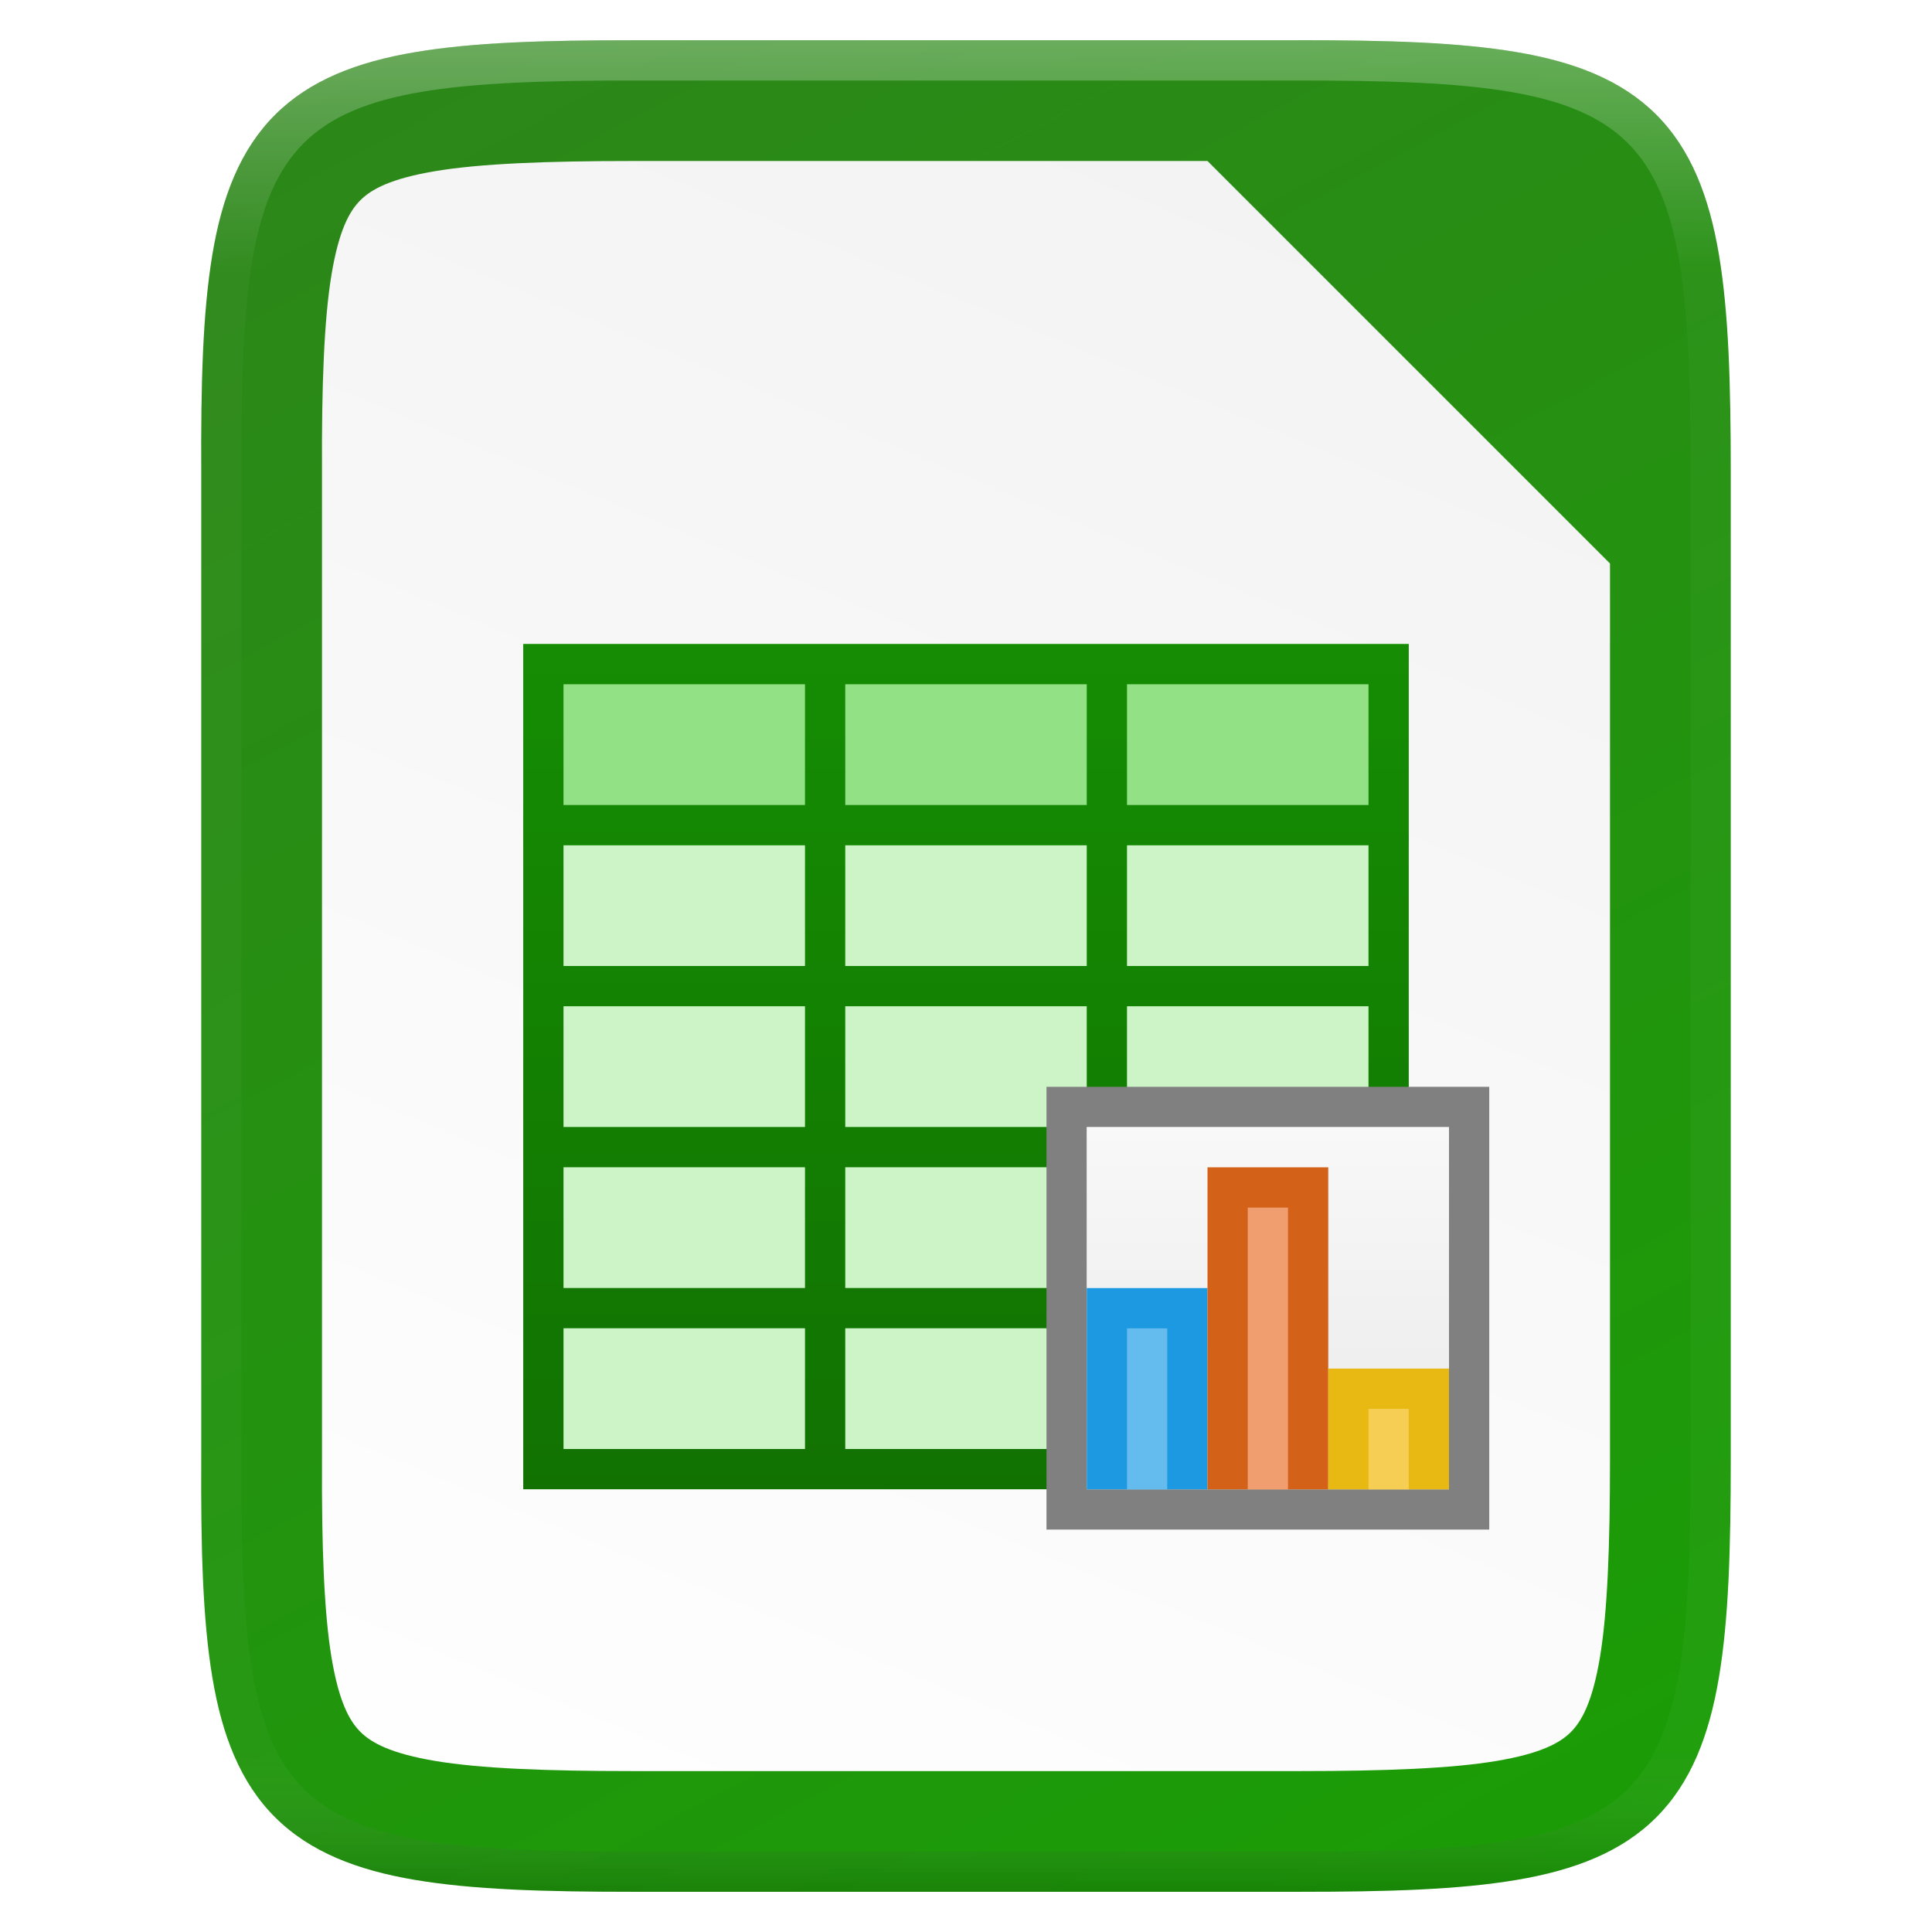
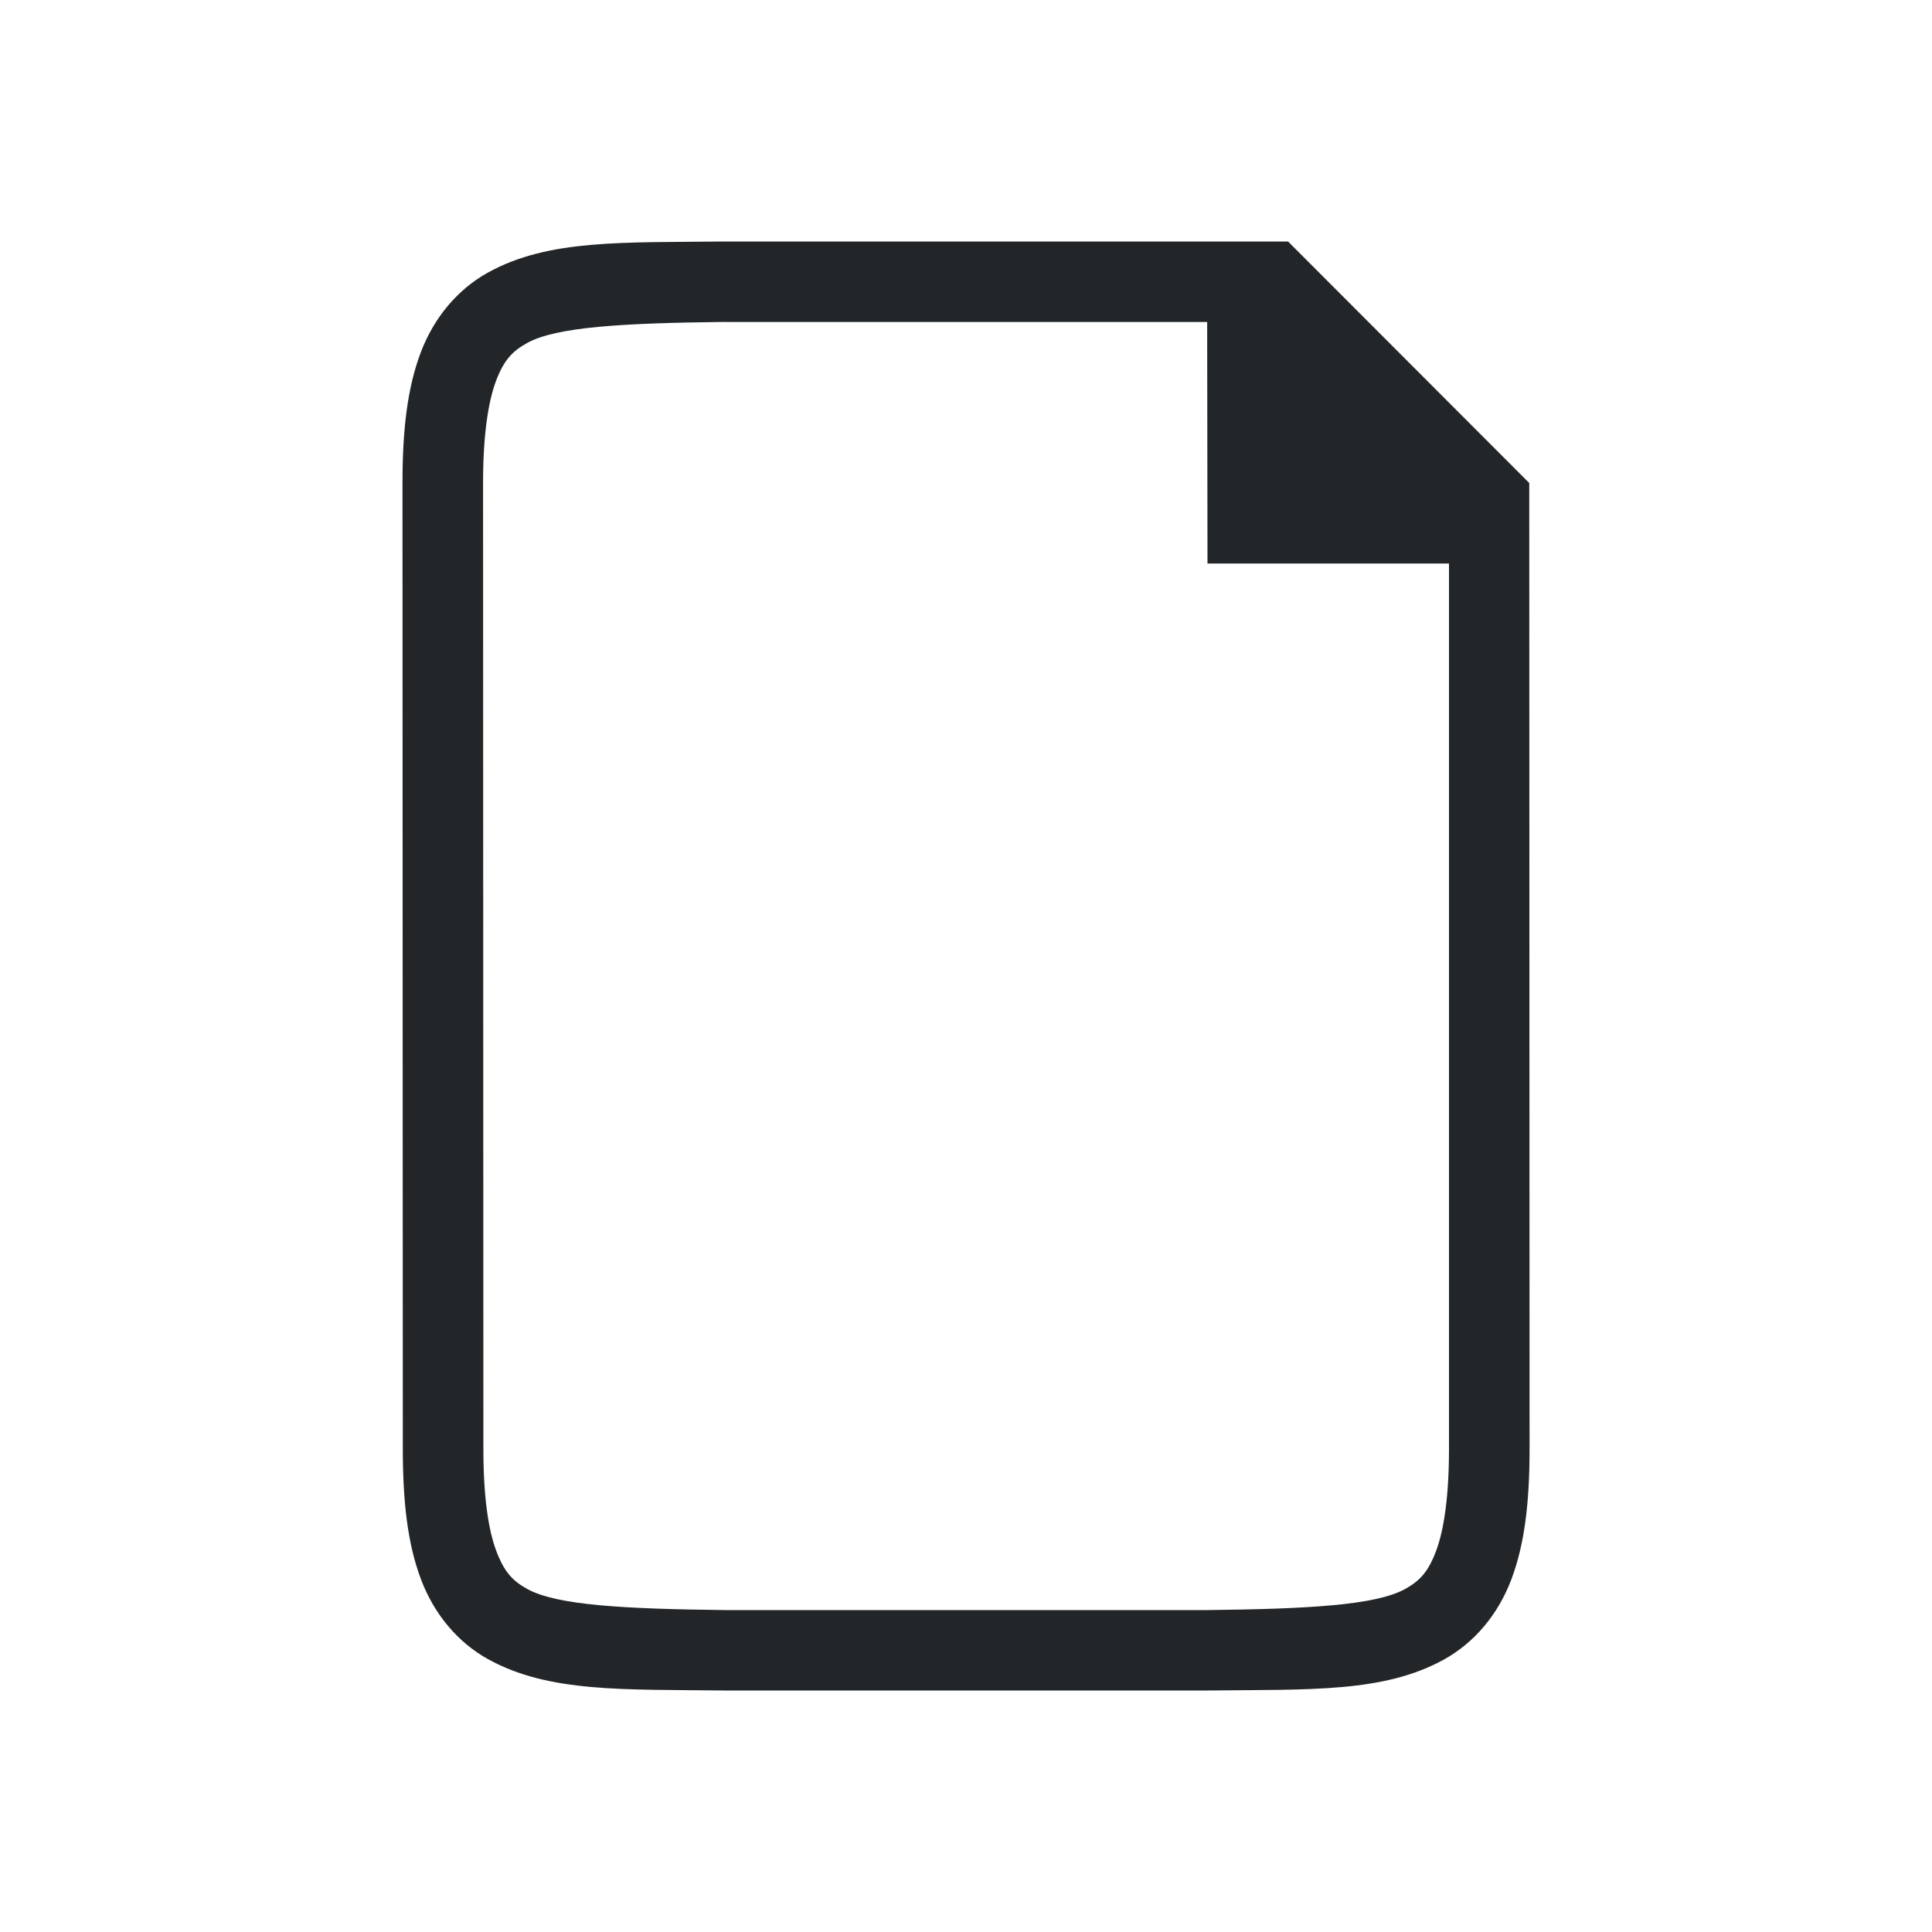
- <svg xmlns="http://www.w3.org/2000/svg" xmlns:ns1="http://www.openswatchbook.org/uri/2009/osb" xmlns:xlink="http://www.w3.org/1999/xlink" height="24" id="svg7384" version="1.1" width="24">
+ <svg xmlns="http://www.w3.org/2000/svg" xmlns:ns1="http://www.openswatchbook.org/uri/2009/osb" height="24" id="svg7384" version="1.1" width="24">
  <defs id="defs7386">
    <linearGradient id="linearGradient5606" ns1:paint="solid">
      <stop id="stop5608" offset="0" style="stop-color:#000000;stop-opacity:1;" />
    </linearGradient>
    <linearGradient id="linearGradient4526" ns1:paint="solid">
      <stop id="stop4528" offset="0" style="stop-color:#ffffff;stop-opacity:1;" />
    </linearGradient>
    <linearGradient id="linearGradient3600-4" ns1:paint="gradient">
      <stop id="stop3602-7" offset="0" style="stop-color:#f4f4f4;stop-opacity:1" />
      <stop id="stop3604-6" offset="1" style="stop-color:#dbdbdb;stop-opacity:1" />
    </linearGradient>
-     <linearGradient xlink:href="#linearGradient7723" id="linearGradient951" gradientUnits="userSpaceOnUse" gradientTransform="matrix(0,-0.1132812,-0.113278,0,70.87839,46.71186)" x1="512" y1="397.994" x2="-1.0000001e-06" y2="125.994" />
-     <linearGradient id="linearGradient7723">
-       <stop id="stop7721" style="stop-color:#2e851b;stop-opacity:1" offset="0" />
-       <stop id="stop7715" style="stop-color:#18a003;stop-opacity:1" offset="1" />
+     <linearGradient id="linearGradient9153">
+       <stop id="stop9155" style="stop-color:#0369a3;stop-opacity:1" offset="0" />
+       <stop id="stop9157" style="stop-color:#047fc6;stop-opacity:1" offset="1" />
    </linearGradient>
-     <linearGradient gradientTransform="translate(-308.6102,-65.28814)" xlink:href="#linearGradient4338" id="linearGradient1234" x1="352" y1="60" x2="332" y2="108" gradientUnits="userSpaceOnUse" />
-     <linearGradient id="linearGradient4338">
-       <stop style="stop-color:#f2f2f2;stop-opacity:1" offset="0" id="stop4340" />
-       <stop style="stop-color:#ffffff;stop-opacity:1" offset="1" id="stop4342" />
+     <linearGradient id="linearGradient9364">
+       <stop style="stop-color: rgb(99, 187, 238); stop-opacity: 1;" offset="0" id="stop9366" />
+       <stop style="stop-color: rgb(170, 220, 247); stop-opacity: 1;" offset="1" id="stop9368" />
    </linearGradient>
-     <linearGradient xlink:href="#linearGradient13214" id="linearGradient54094" gradientUnits="userSpaceOnUse" x1="476" y1="-867.138" x2="498" y2="-867.138" />
-     <linearGradient id="linearGradient13214">
-       <stop id="stop13216" style="stop-color:#18a303;stop-opacity:1" offset="0" />
-       <stop id="stop13218" style="stop-color:#106802;stop-opacity:1" offset="1" />
-     </linearGradient>
-     <linearGradient xlink:href="#linearGradient13214" id="linearGradient54092" gradientUnits="userSpaceOnUse" gradientTransform="translate(123,1753.64)" x1="475" y1="-895.638" x2="475" y2="-848.638" />
-     <linearGradient xlink:href="#linearGradient15606-6" id="linearGradient54096" gradientUnits="userSpaceOnUse" gradientTransform="matrix(1.5,0,0,1.80001,-231.5,510.715)" x1="481" y1="-759.638" x2="481" y2="-764.638" />
-     <linearGradient id="linearGradient15606-6">
-       <stop style="stop-color: rgb(255, 255, 255); stop-opacity: 0.588;" offset="0" id="stop15608-8" />
-       <stop style="stop-color: rgb(255, 255, 255); stop-opacity: 0.863;" offset="1" id="stop15610-7" />
-     </linearGradient>
-     <linearGradient gradientTransform="translate(-308.6087,-65.28814)" xlink:href="#linearGradient927-3-6" id="linearGradient925" x1="344" y1="61" x2="344" y2="107" gradientUnits="userSpaceOnUse" />
-     <linearGradient id="linearGradient927-3-6">
-       <stop style="stop-color:#ffffff;stop-opacity:1;" offset="0" id="stop923-3" />
-       <stop id="stop933-6" offset="0.125" style="stop-color:#ffffff;stop-opacity:0.098" />
-       <stop id="stop931-7" offset="0.925" style="stop-color:#ffffff;stop-opacity:0.098" />
-       <stop style="stop-color:#000000;stop-opacity:0.498" offset="1" id="stop925-5" />
+     <linearGradient id="linearGradient10292">
+       <stop id="stop10294" style="stop-color:#666666;stop-opacity:1" offset="0" />
+       <stop id="stop10296" style="stop-color:#333333;stop-opacity:1" offset="1" />
    </linearGradient>
  </defs>
  <g id="layer9" label="status" style="display:inline" transform="translate(-753.0002,135)" />
  <g id="layer2" style="display:inline" transform="translate(-512,-232)" />
  <g id="layer4" style="display:inline" transform="translate(-512,-232)" />
  <g id="g1812" style="display:inline" transform="translate(-512,-232)" />
  <g id="g6217" style="display:inline" transform="translate(-512,-232)" />
  <g id="layer3" style="display:inline" transform="translate(-512,-232)" />
  <g id="layer1" style="display:inline" transform="translate(-512,-232)" />
-   <g id="g921" transform="matrix(0.5,0,0,0.5,-5.694915,2.644068)">
-     <path id="path949" d="m 27.12,-4.288 c -2.223,0 -3.975,0.053 -5.414,0.295 -1.441,0.242 -2.619,0.695 -3.482,1.557 -0.864,0.862 -1.319,2.037 -1.559,3.479 -0.239,1.44 -0.286,3.194 -0.275,5.422 V 18.712 30.964 c -0.011,2.226 0.036,3.979 0.275,5.418 0.24,1.442 0.695,2.617 1.559,3.479 0.864,0.862 2.041,1.315 3.482,1.557 1.439,0.242 3.191,0.295 5.414,0.295 h 16.539 c 2.223,0 3.972,-0.053 5.408,-0.295 1.438,-0.242 2.614,-0.694 3.475,-1.557 0.861,-0.862 1.313,-2.038 1.555,-3.479 0.241,-1.439 0.293,-3.191 0.293,-5.418 V 18.712 6.46 c 0,-2.227 -0.052,-3.979 -0.293,-5.418 -0.242,-1.44 -0.694,-2.616 -1.555,-3.479 -0.861,-0.862 -2.037,-1.315 -3.475,-1.557 -1.436,-0.242 -3.185,-0.295 -5.408,-0.295 z" style="color:#000000;display:inline;overflow:visible;visibility:visible;fill:url(#linearGradient951);fill-opacity:1;fill-rule:nonzero;stroke:none;stroke-width:1;marker:none;enable-background:accumulate" />
-     <path id="path1224" d="m 27.12,-1.288 c -2.173,0 -3.806,0.065 -4.918,0.252 -1.103,0.185 -1.586,0.449 -1.859,0.723 -0.273,0.272 -0.534,0.748 -0.717,1.848 -0.184,1.11 -0.247,2.741 -0.236,4.916 v 0.006 12.256 12.258 0.006 c -0.011,2.174 0.052,3.805 0.236,4.914 0.183,1.1 0.444,1.575 0.717,1.848 0.274,0.273 0.756,0.537 1.859,0.723 1.112,0.187 2.744,0.252 4.918,0.252 h 16.539 c 2.174,0 3.804,-0.066 4.912,-0.252 1.1,-0.185 1.578,-0.448 1.848,-0.719 0.271,-0.272 0.536,-0.753 0.721,-1.855 0.186,-1.109 0.25,-2.743 0.25,-4.922 V 18.712 8.712 l -10,-10 z" style="color:#000000;font-style:normal;font-variant:normal;font-weight:normal;font-stretch:normal;font-size:medium;line-height:normal;font-family:sans-serif;font-variant-ligatures:normal;font-variant-position:normal;font-variant-caps:normal;font-variant-numeric:normal;font-variant-alternates:normal;font-feature-settings:normal;text-indent:0;text-align:start;text-decoration:none;text-decoration-line:none;text-decoration-style:solid;text-decoration-color:#000000;letter-spacing:normal;word-spacing:normal;text-transform:none;writing-mode:lr-tb;direction:ltr;text-orientation:mixed;dominant-baseline:auto;baseline-shift:baseline;text-anchor:start;white-space:normal;shape-padding:0;clip-rule:nonzero;display:inline;overflow:visible;visibility:visible;opacity:1;isolation:auto;mix-blend-mode:normal;color-interpolation:sRGB;color-interpolation-filters:linearRGB;solid-color:#000000;solid-opacity:1;vector-effect:none;fill:url(#linearGradient1234);fill-opacity:1;fill-rule:nonzero;stroke:none;stroke-width:5;stroke-linecap:butt;stroke-linejoin:miter;stroke-miterlimit:4;stroke-dasharray:none;stroke-dashoffset:0;stroke-opacity:1;marker:none;color-rendering:auto;image-rendering:auto;shape-rendering:auto;text-rendering:auto;enable-background:accumulate" />
-     <g transform="translate(-451.6102,888.3518)" id="g14167" style="display:inline;enable-background:new">
-       <rect y="-877.638" x="476" height="21" width="22" id="rect15558" style="display:inline;overflow:visible;visibility:visible;fill:#ccf4c6;fill-opacity:1;fill-rule:nonzero;stroke:none;stroke-width:1;marker:none" />
-       <rect style="display:inline;overflow:visible;visibility:visible;fill:#92e285;fill-opacity:1;fill-rule:nonzero;stroke:none;stroke-width:1;marker:none" id="rect7584" width="22" height="5" x="476" y="-877.638" />
-       <g style="display:inline;fill:url(#linearGradient54094)" id="g7722-2" transform="translate(0,7.8418e-5)">
-         <path style="display:inline;overflow:visible;visibility:visible;fill:url(#linearGradient54092);fill-opacity:1;fill-rule:nonzero;stroke:none;stroke-width:1;marker:none" d="m 599,876 v 1 3 1 3 1 3 1 3 1 4 h 1 20 1 v -1 -3 -1 -3 -1 -3 -1 -3 -1 -3 -1 h -1 z m 1,1 h 6 v 3 h -6 z m 7,0 h 6 v 3 h -6 z m 7,0 h 6 v 3 h -6 z m -14,4 h 6 v 3 h -6 z m 7,0 h 6 v 3 h -6 z m 7,0 h 6 v 3 h -6 z m -14,4 h 6 v 3 h -6 z m 7,0 h 6 v 3 h -6 z m 7,0 h 6 v 3 h -6 z m -14,4 h 6 v 3 h -6 z m 7,0 h 6 v 3 h -6 z m 7,0 h 6 v 3 h -6 z m -14,4 h 6 v 3 h -6 z m 7,0 h 6 v 3 h -6 z m 7,0 h 6 v 3 h -6 z" transform="translate(-123,-1753.64)" id="rect7724-8" />
-       </g>
-       <rect y="-866.638" x="489" height="11" width="11" id="rect7634" style="display:inline;overflow:visible;visibility:visible;fill:#808080;fill-opacity:1;fill-rule:nonzero;stroke:none;stroke-width:1;marker:none" />
-       <rect y="-865.638" x="490" height="9" width="9" id="rect7636" style="display:inline;overflow:visible;visibility:visible;fill:#cccccc;fill-opacity:1;fill-rule:nonzero;stroke:none;stroke-width:1;marker:none" />
-       <rect style="display:inline;overflow:visible;visibility:visible;fill:url(#linearGradient54096);fill-opacity:1;fill-rule:nonzero;stroke:none;stroke-width:1;marker:none" id="rect7638" width="9" height="9" x="490" y="-865.638" />
-       <rect y="-861.638" x="490" height="5" width="3" id="rect7640" style="display:inline;overflow:visible;visibility:visible;fill:#1c99e0;fill-opacity:1;fill-rule:nonzero;stroke:none;stroke-width:1;marker:none" />
-       <rect style="display:inline;overflow:visible;visibility:visible;fill:#d36118;fill-opacity:1;fill-rule:nonzero;stroke:none;stroke-width:1;marker:none" id="rect7642" width="3" height="8" x="493" y="-864.638" />
-       <rect y="-859.638" x="496" height="3" width="3" id="rect7644" style="display:inline;overflow:visible;visibility:visible;fill:#e9b913;fill-opacity:1;fill-rule:nonzero;stroke:none;stroke-width:1;marker:none" />
-       <rect style="display:inline;overflow:visible;visibility:visible;fill:#63bbee;fill-opacity:1;fill-rule:nonzero;stroke:none;stroke-width:1;marker:none" id="rect7646" width="1" height="4" x="491" y="-860.638" />
-       <rect y="-863.638" x="494" height="7" width="1" id="rect7648" style="display:inline;overflow:visible;visibility:visible;fill:#f09e6f;fill-opacity:1;fill-rule:nonzero;stroke:none;stroke-width:1;marker:none" />
-       <rect style="display:inline;overflow:visible;visibility:visible;fill:#f5ce53;fill-opacity:1;fill-rule:nonzero;stroke:none;stroke-width:1;marker:none" id="rect7650" width="1" height="2" x="497" y="-858.638" />
-     </g>
-     <path style="color:#000000;display:inline;overflow:visible;visibility:visible;opacity:0.3;fill:none;fill-opacity:1;fill-rule:nonzero;stroke:url(#linearGradient925);stroke-width:1;stroke-opacity:1;marker:none;enable-background:accumulate" d="m 27.122,-3.788 c -2.215,0 -3.947,0.055 -5.332,0.287 -1.385,0.232 -2.446,0.654 -3.211,1.418 -0.765,0.764 -1.188,1.822 -1.418,3.207 -0.23,1.385 -0.28,3.118 -0.27,5.338 V 18.712 30.964 c -0.011,2.218 0.039,3.952 0.27,5.336 0.23,1.385 0.653,2.443 1.418,3.207 0.765,0.764 1.826,1.186 3.211,1.418 1.385,0.232 3.117,0.287 5.332,0.287 h 16.539 c 2.215,0 3.945,-0.055 5.326,-0.287 1.382,-0.233 2.441,-0.654 3.203,-1.418 0.762,-0.764 1.184,-1.823 1.416,-3.207 0.232,-1.384 0.285,-3.117 0.285,-5.336 V 18.712 6.46 c 0,-2.219 -0.053,-3.952 -0.285,-5.336 -0.232,-1.384 -0.654,-2.443 -1.416,-3.207 -0.762,-0.764 -1.821,-1.185 -3.203,-1.418 -1.382,-0.233 -3.112,-0.287 -5.326,-0.287 z" id="path901" />
+   <g id="g1833" style="display:inline" transform="translate(-507.9962,-235)">
+     <path d="m 516.991,238 c -1.258,0.015 -2.179,-0.031 -2.932,0.385 -0.376,0.208 -0.673,0.559 -0.838,0.998 -0.165,0.439 -0.225,0.96 -0.225,1.617 L 513,253 c 2.1e-4,0.658 0.06,1.179 0.225,1.617 0.165,0.439 0.462,0.789 0.838,0.996 0.753,0.415 1.674,0.372 2.932,0.387 h 0.002 6.001 0.004 c 1.258,-0.015 2.179,0.031 2.932,-0.385 0.376,-0.208 0.673,-0.559 0.838,-0.998 0.165,-0.439 0.225,-0.96 0.225,-1.617 l -0.004,-12 -2.996,-3 h -7.002 z m 0.006,1 h 5.995 l 0.004,3 h 3 l 3e-5,11 c 0,0.592 -0.063,1.006 -0.16,1.266 -0.098,0.26 -0.201,0.371 -0.385,0.473 -0.366,0.202 -1.197,0.247 -2.455,0.262 h -5.989 -0.006 c -1.259,-0.015 -2.089,-0.06 -2.455,-0.262 -0.183,-0.101 -0.287,-0.213 -0.385,-0.473 -0.098,-0.26 -0.16,-0.673 -0.16,-1.266 l -0.004,-12 c -1.9e-4,-0.592 0.063,-1.006 0.16,-1.266 0.098,-0.26 0.203,-0.371 0.387,-0.473 0.366,-0.202 1.195,-0.247 2.453,-0.262 z" id="path2732-8-9" style="color:#000000;font-style:normal;font-variant:normal;font-weight:normal;font-stretch:normal;font-size:medium;line-height:normal;font-family:sans-serif;font-variant-ligatures:normal;font-variant-position:normal;font-variant-caps:normal;font-variant-numeric:normal;font-variant-alternates:normal;font-feature-settings:normal;text-indent:0;text-align:start;text-decoration:none;text-decoration-line:none;text-decoration-style:solid;text-decoration-color:#000000;letter-spacing:normal;word-spacing:normal;text-transform:none;writing-mode:lr-tb;direction:ltr;text-orientation:mixed;dominant-baseline:auto;baseline-shift:baseline;text-anchor:start;white-space:normal;shape-padding:0;clip-rule:nonzero;display:inline;overflow:visible;visibility:visible;opacity:1;isolation:auto;mix-blend-mode:normal;color-interpolation:sRGB;color-interpolation-filters:linearRGB;solid-color:#000000;solid-opacity:1;vector-effect:none;fill:#232629;fill-opacity:1;fill-rule:nonzero;stroke:none;stroke-width:1;stroke-linecap:butt;stroke-linejoin:miter;stroke-miterlimit:4;stroke-dasharray:none;stroke-dashoffset:0;stroke-opacity:1;marker:none;color-rendering:auto;image-rendering:auto;shape-rendering:auto;text-rendering:auto;enable-background:accumulate" />
  </g>
</svg>
